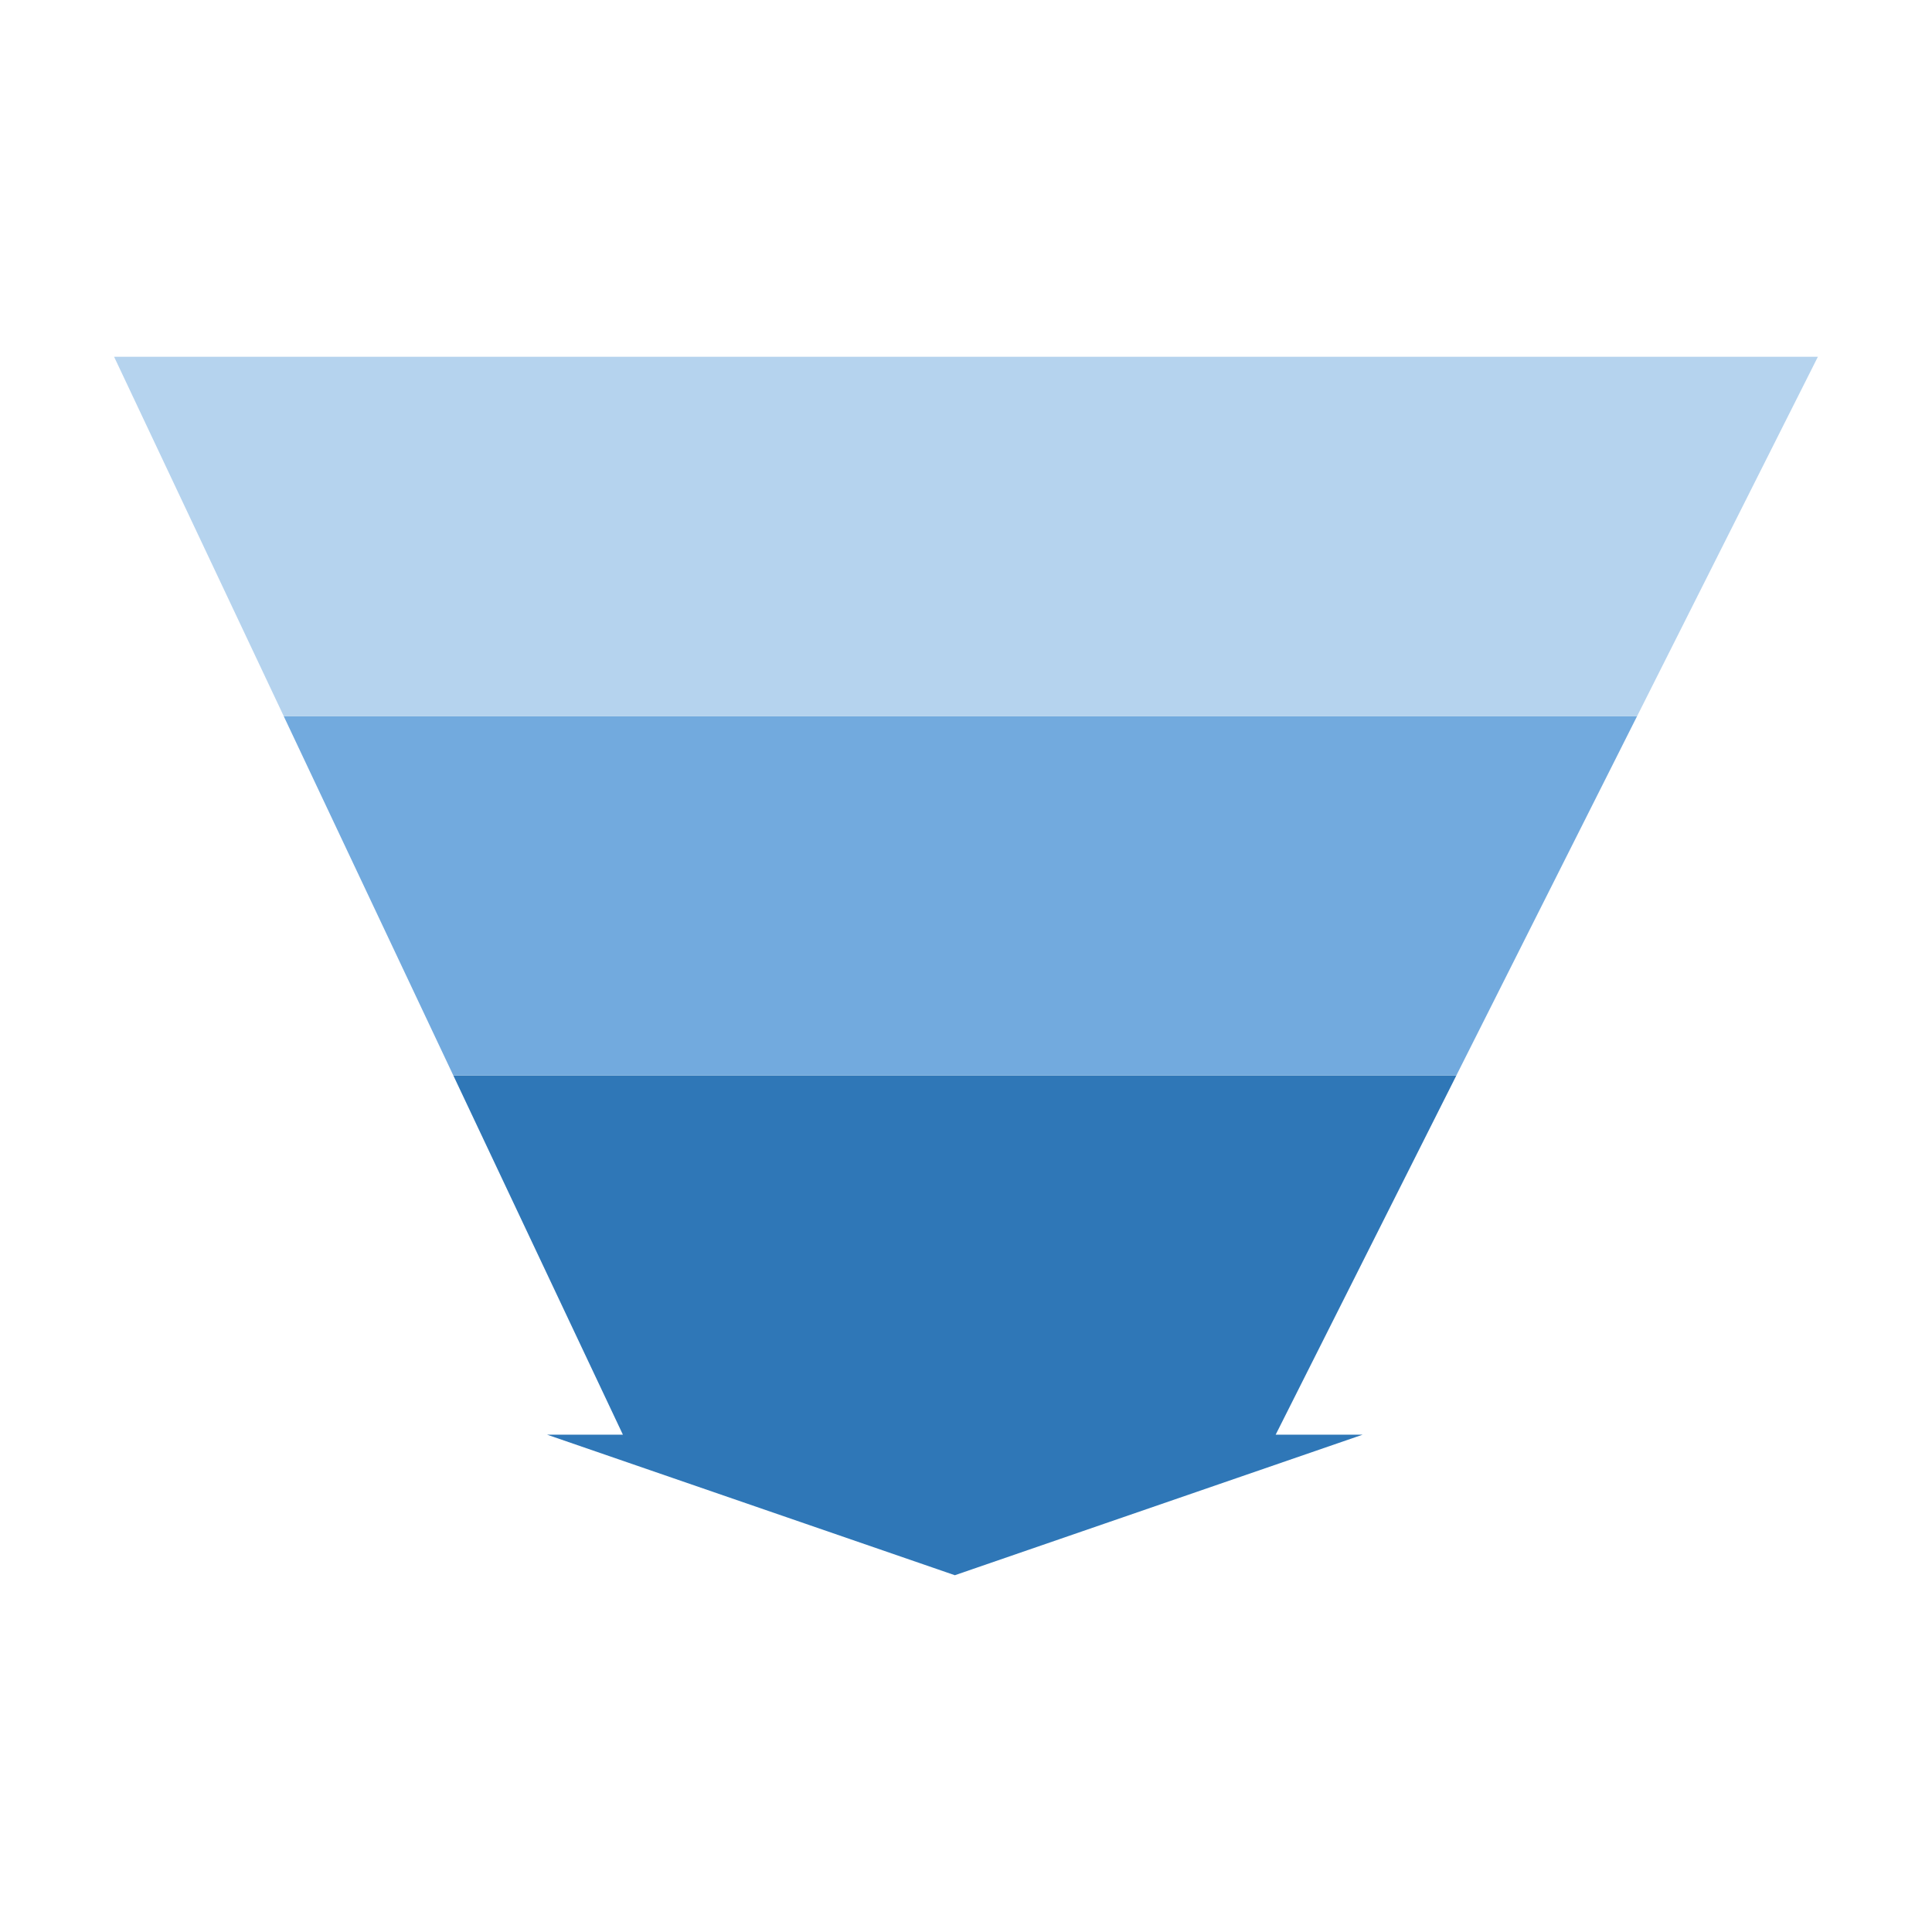
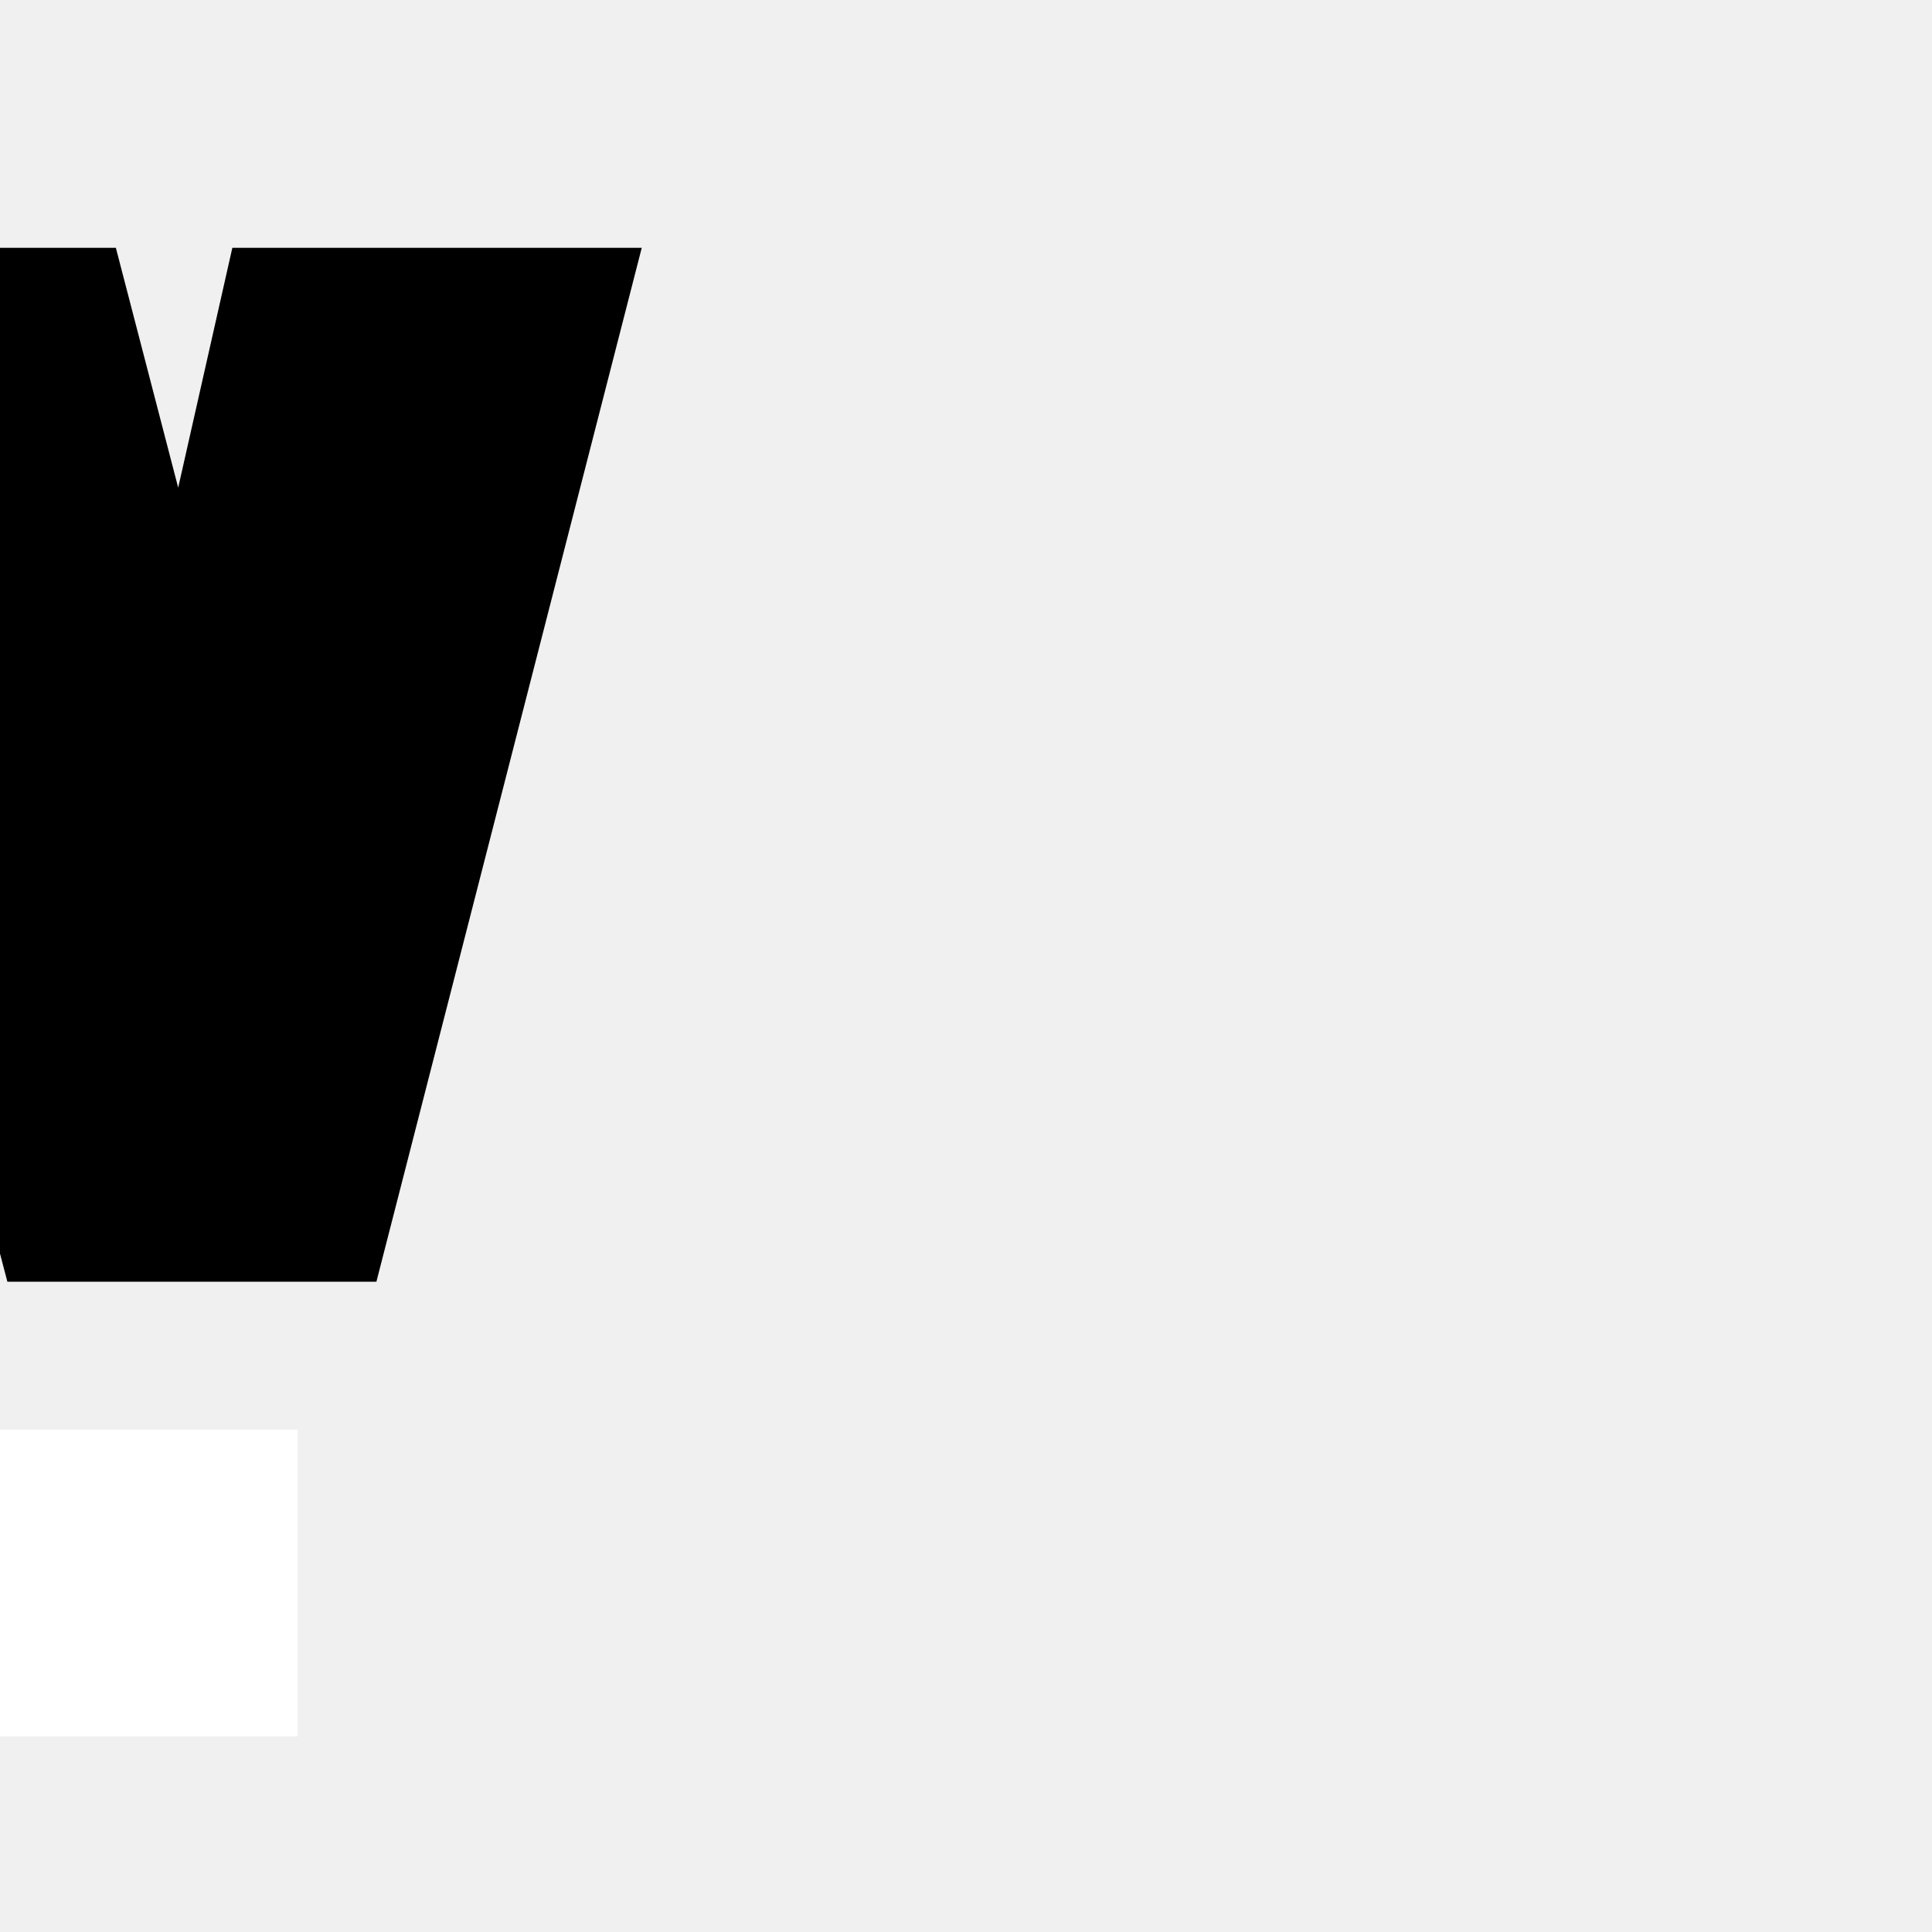
- <svg xmlns="http://www.w3.org/2000/svg" width="260" height="260" viewBox="0 0 68.792 68.792" version="1.1" id="svg8">
-   <defs id="defs2" />
+ <svg xmlns="http://www.w3.org/2000/svg" width="32" height="32" viewBox="0 0 8.467 8.467" version="1.1" id="svg1">
+   <defs id="defs1" />
  <g id="layer1">
-     <rect style="fill:#ffffff;fill-opacity:0.984;stroke-width:2;stroke-linejoin:bevel" id="rect841" width="68.792" height="68.792" x="0" y="0" />
-     <g id="g846" transform="matrix(1.283058,0,0,1.283058,0.461286,0.1752062)" style="stroke-width:0.779">
-       <path id="rect833" style="fill:#2c75b6;fill-opacity:0.984;stroke:none;stroke-width:0.207;stroke-linejoin:bevel;stroke-dasharray:1.239, 0.413" d="m 12.22,29.707 4.707,9.971 h -2.104 l 11.316,3.9 11.316,-3.9 h -2.413 l 5.016,-9.971 z" />
-       <path id="path856" style="fill:#70a9dd;fill-opacity:0.984;stroke:none;stroke-width:0.207;stroke-linejoin:bevel;stroke-dasharray:1.239, 0.413" d="M 45.073,19.736 H 7.513 l 4.707,9.971 h 27.837 z" />
-       <path id="path859" style="fill:#b4d2ed;fill-opacity:0.984;stroke:none;stroke-width:0.207;stroke-linejoin:bevel;stroke-dasharray:1.239, 0.413" d="m 2.807,9.765 4.707,9.971 H 45.073 l 5.016,-9.971 z" />
+     <g id="g2">
+       <text xml:space="preserve" style="font-weight:100;font-size:4.939px;line-height:normal;font-family:'Fira Sans';-inkscape-font-specification:'Fira Sans, Thin';text-decoration-color:#000000;text-anchor:middle;fill:#000000;stroke:#000000;stroke-width:1;stop-color:#000000" x="4.269" y="5.117" id="text1">
+         <tspan id="tspan1" x="4.269" y="5.117" style="font-style:normal;font-variant:normal;font-weight:bold;font-stretch:normal;font-size:4.939px;font-family:'Noto Sans';-inkscape-font-specification:'Noto Sans, Bold';font-variant-ligatures:normal;font-variant-caps:normal;font-variant-numeric:normal;font-variant-east-asian:normal;stroke-width:1">W</tspan>
+       </text>
+       <text xml:space="preserve" style="font-style:normal;font-variant:normal;font-weight:bold;font-stretch:normal;font-size:4.939px;line-height:normal;font-family:'Noto Sans';-inkscape-font-specification:'Noto Sans, Bold';font-variant-ligatures:normal;font-variant-caps:normal;font-variant-numeric:normal;font-variant-east-asian:normal;text-decoration-color:#000000;text-anchor:middle;fill:#ffffff;fill-opacity:1;stroke:#ffffff;stroke-width:1;stroke-opacity:1;stop-color:#000000" x="4.269" y="6.326" id="text2">
+         <tspan id="tspan2" style="fill:#ffffff;fill-opacity:1;stroke:#ffffff;stroke-width:1;stroke-opacity:1" x="4.269" y="6.326">_</tspan>
+       </text>
    </g>
  </g>
</svg>
